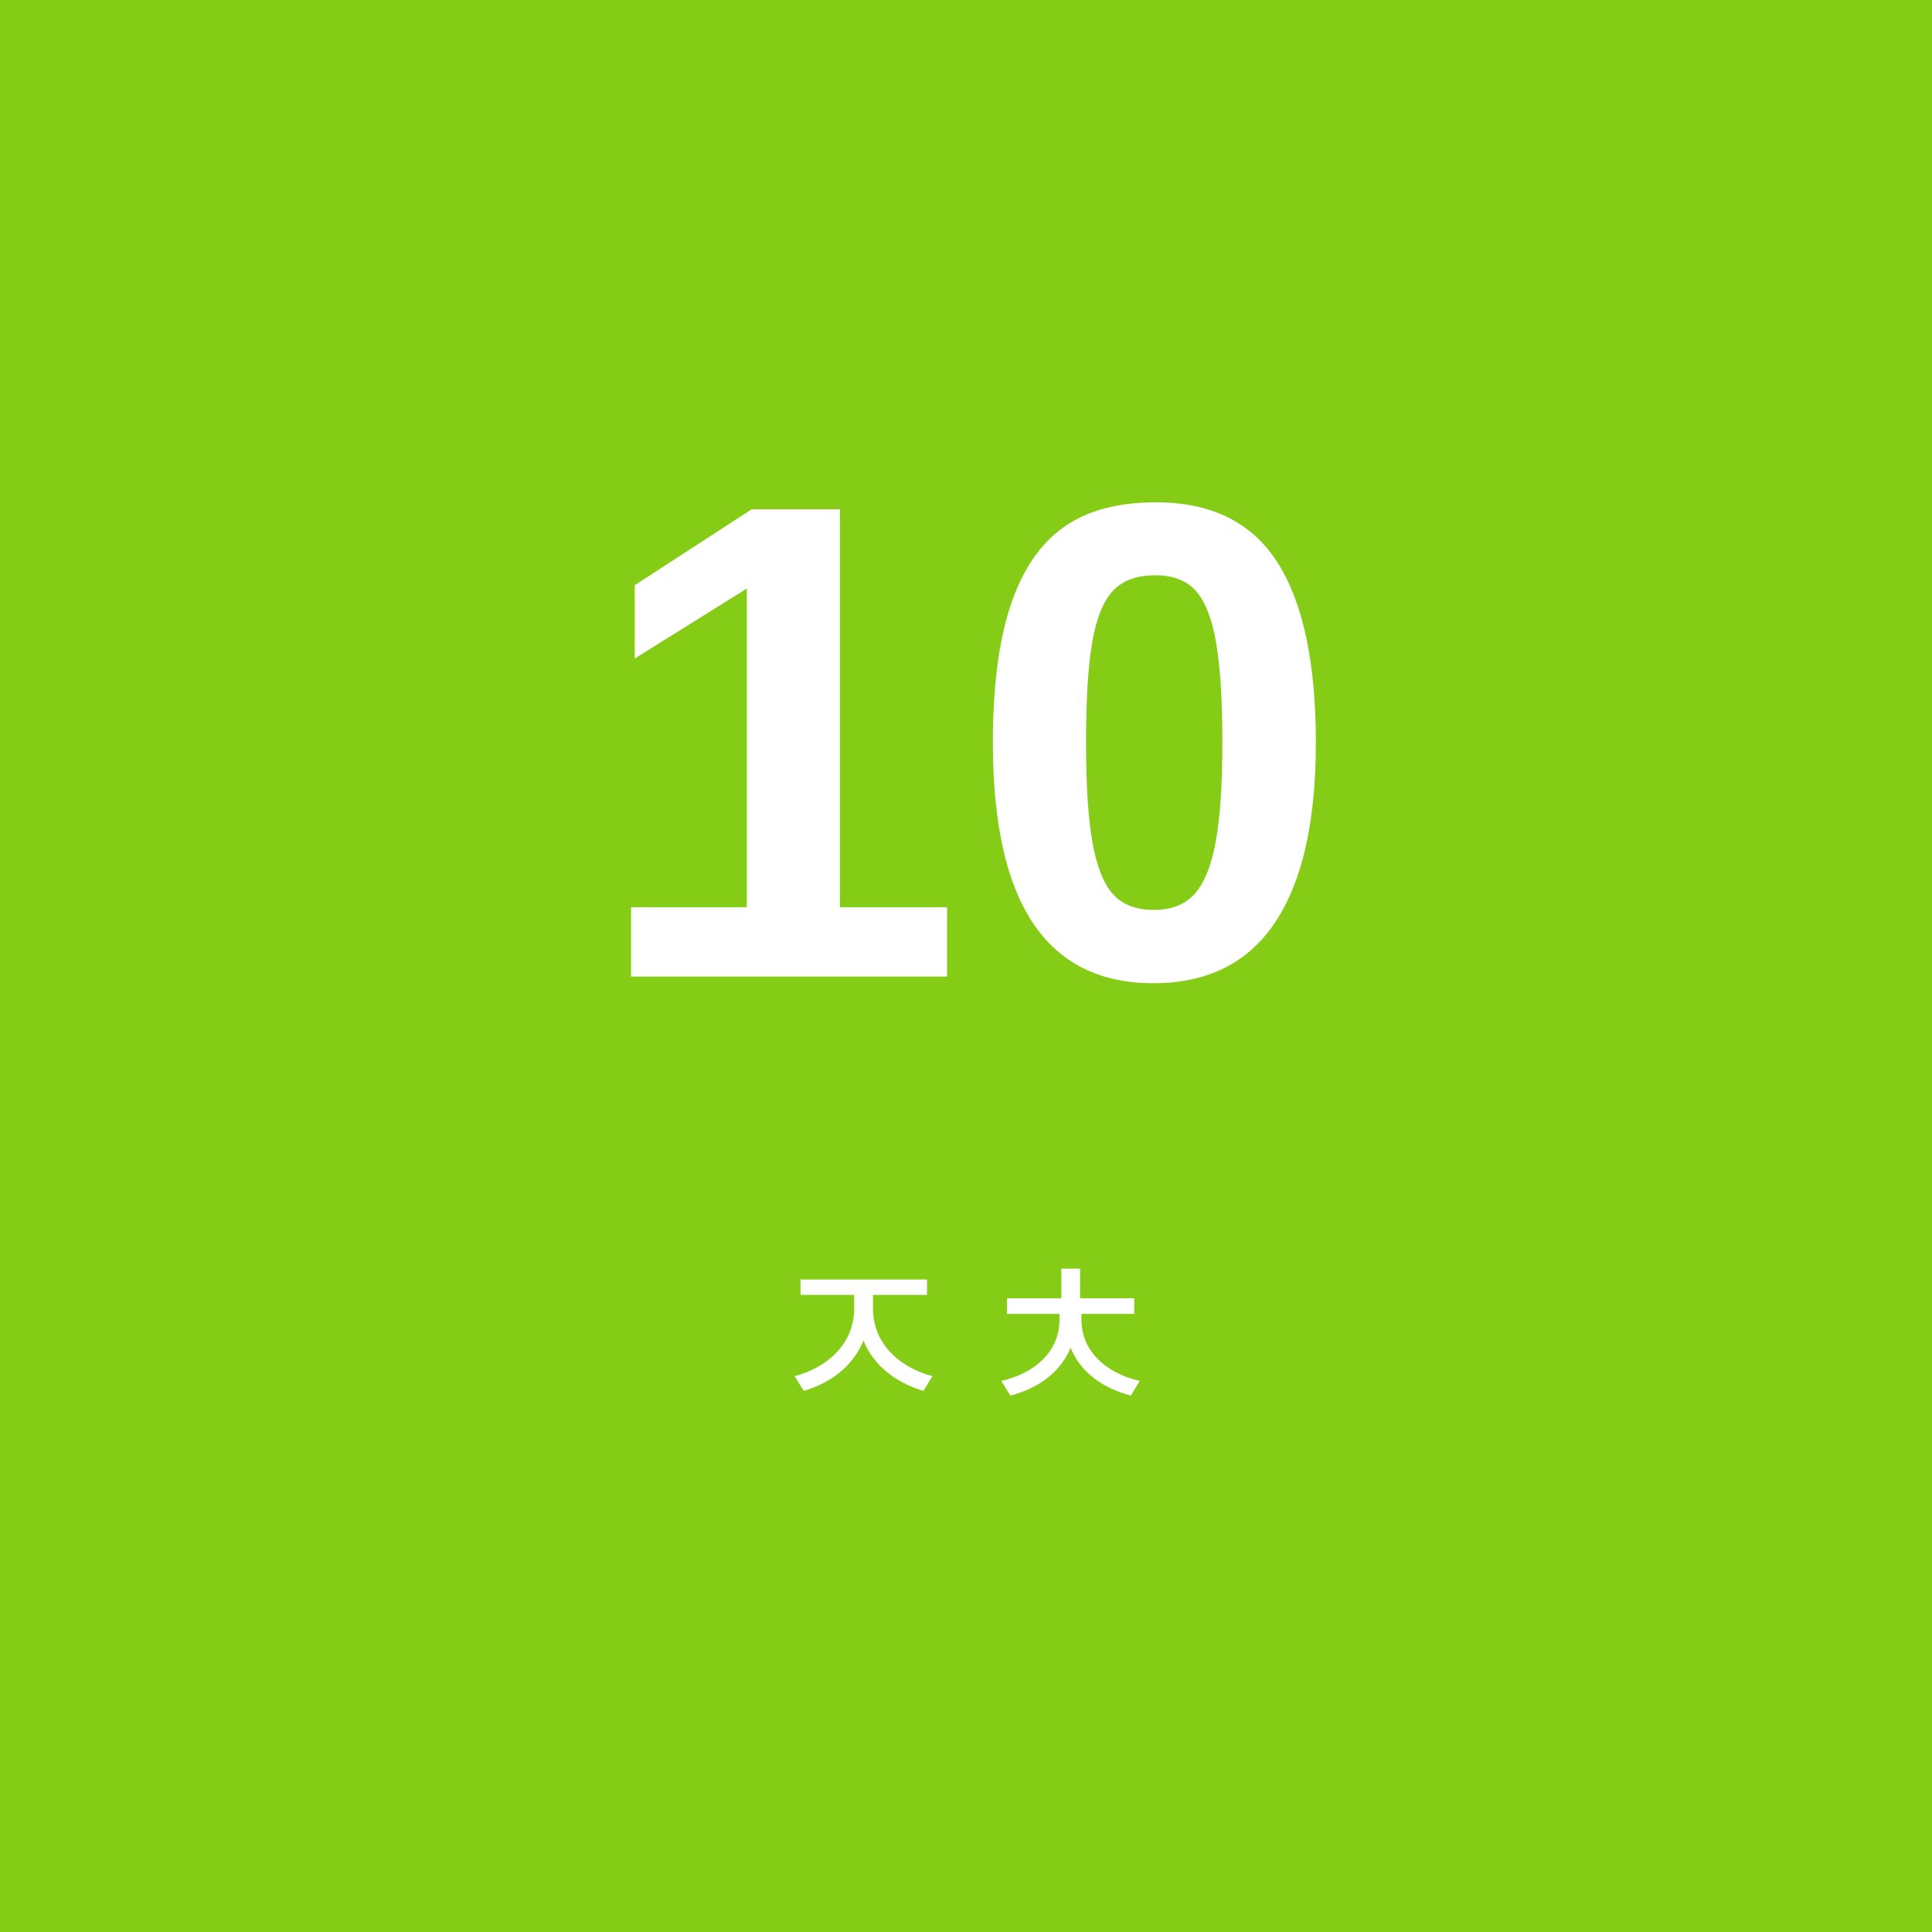
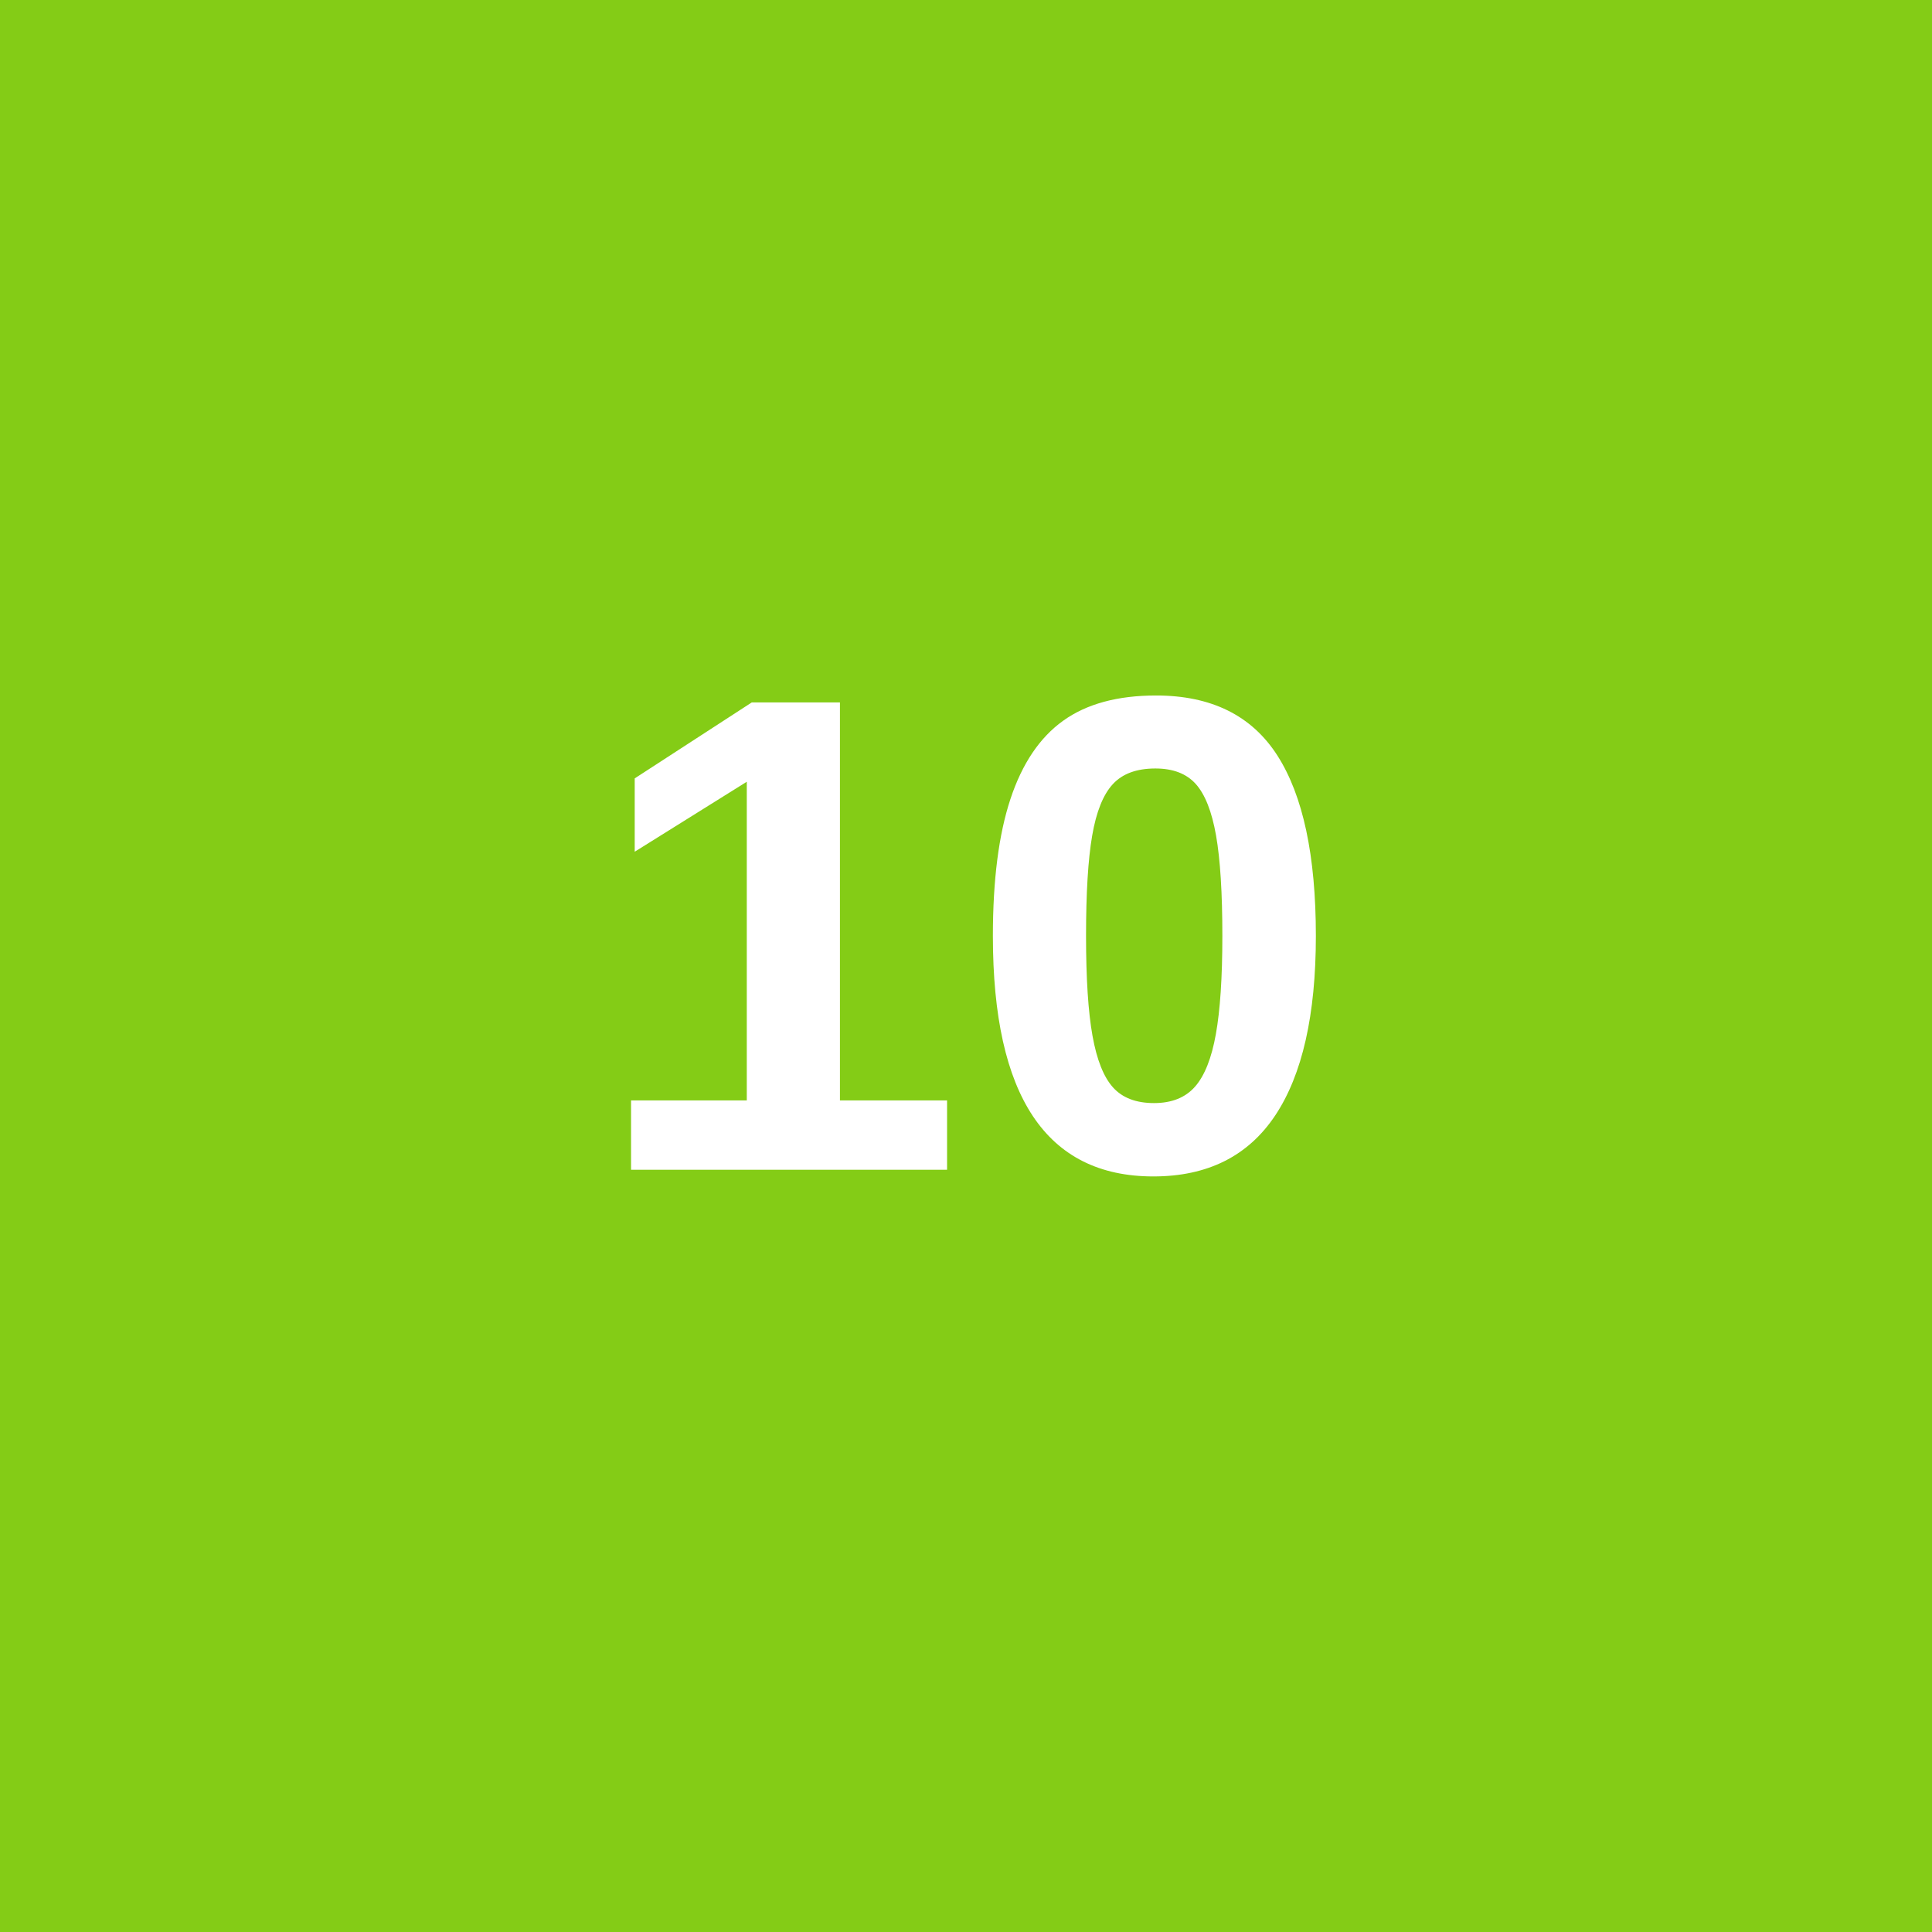
<svg xmlns="http://www.w3.org/2000/svg" width="512" height="512">
  <rect width="512" height="512" fill="rgb(132,204,22)" />
-   <text x="50%" y="40%" font-size="180" fill="white" text-anchor="middle" dy=".3em" font-family="Arial, sans-serif" font-weight="bold">10</text>
-   <text x="50%" y="70%" font-size="60" fill="white" text-anchor="middle" dy=".3em" font-family="Arial, sans-serif">ㅈㅊ</text>
+   <text x="50%" y="50%" font-size="180" fill="white" text-anchor="middle" dy=".3em" font-family="Arial, sans-serif" font-weight="bold">10</text>
</svg>
